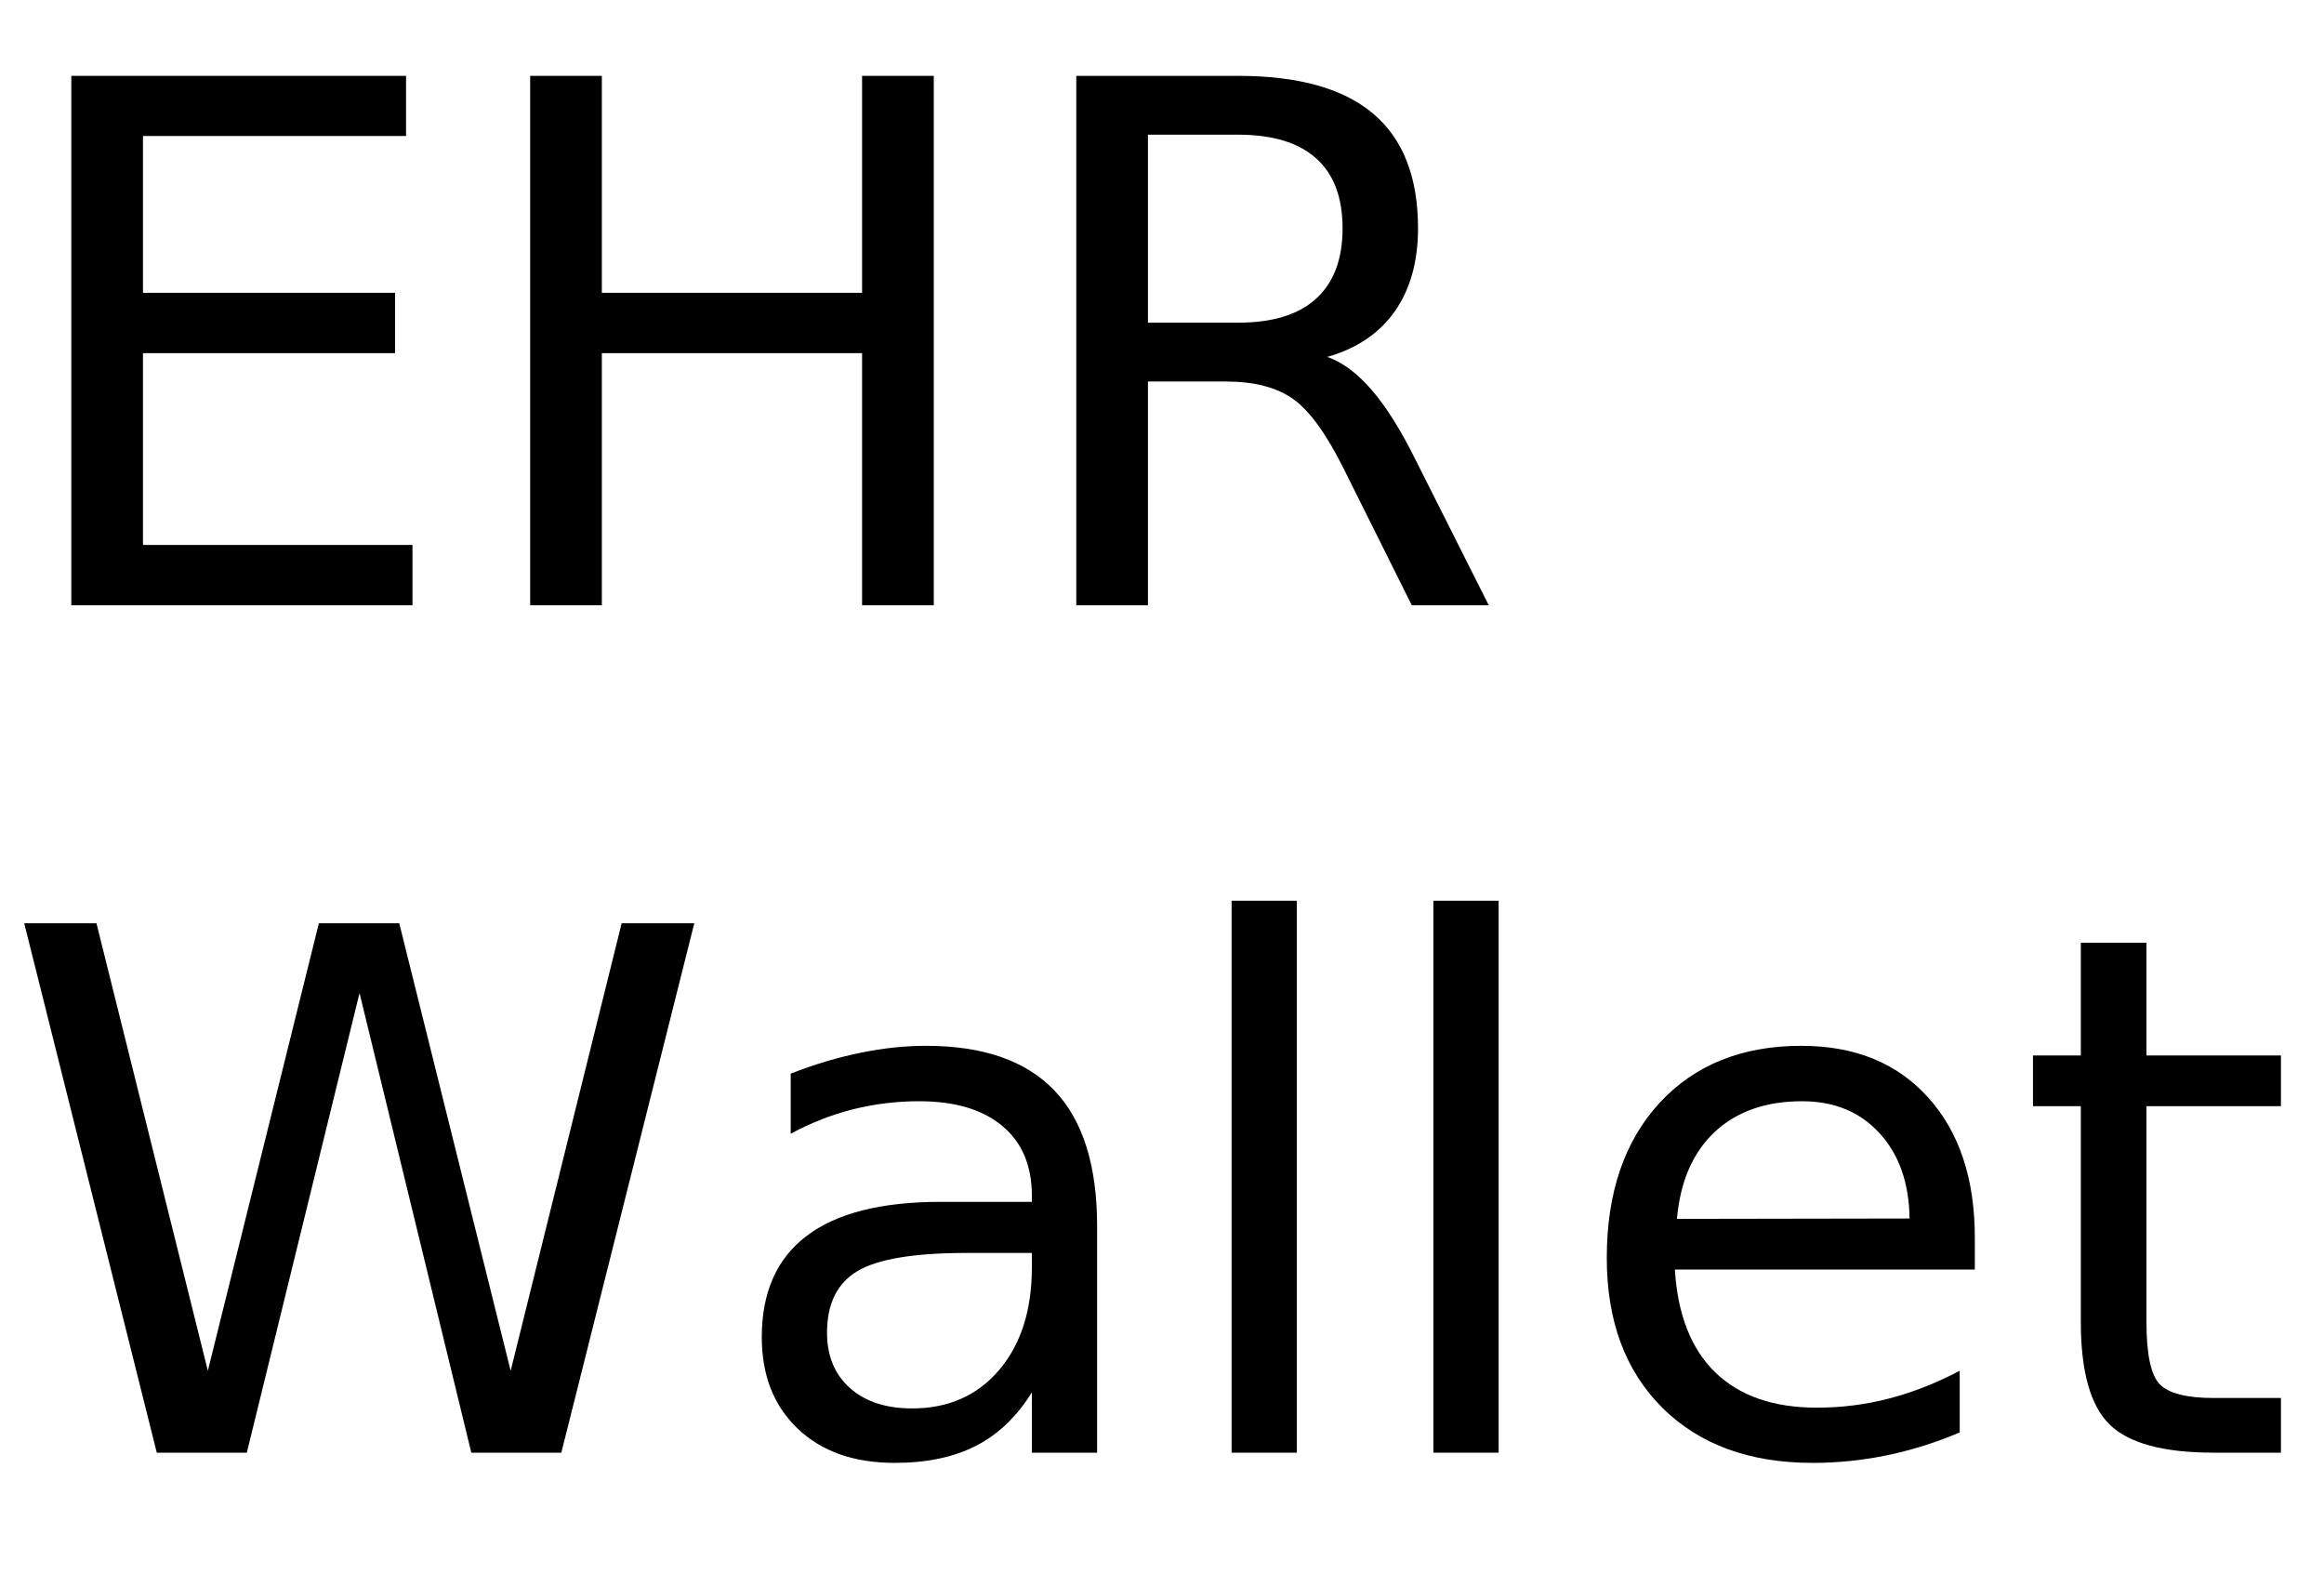
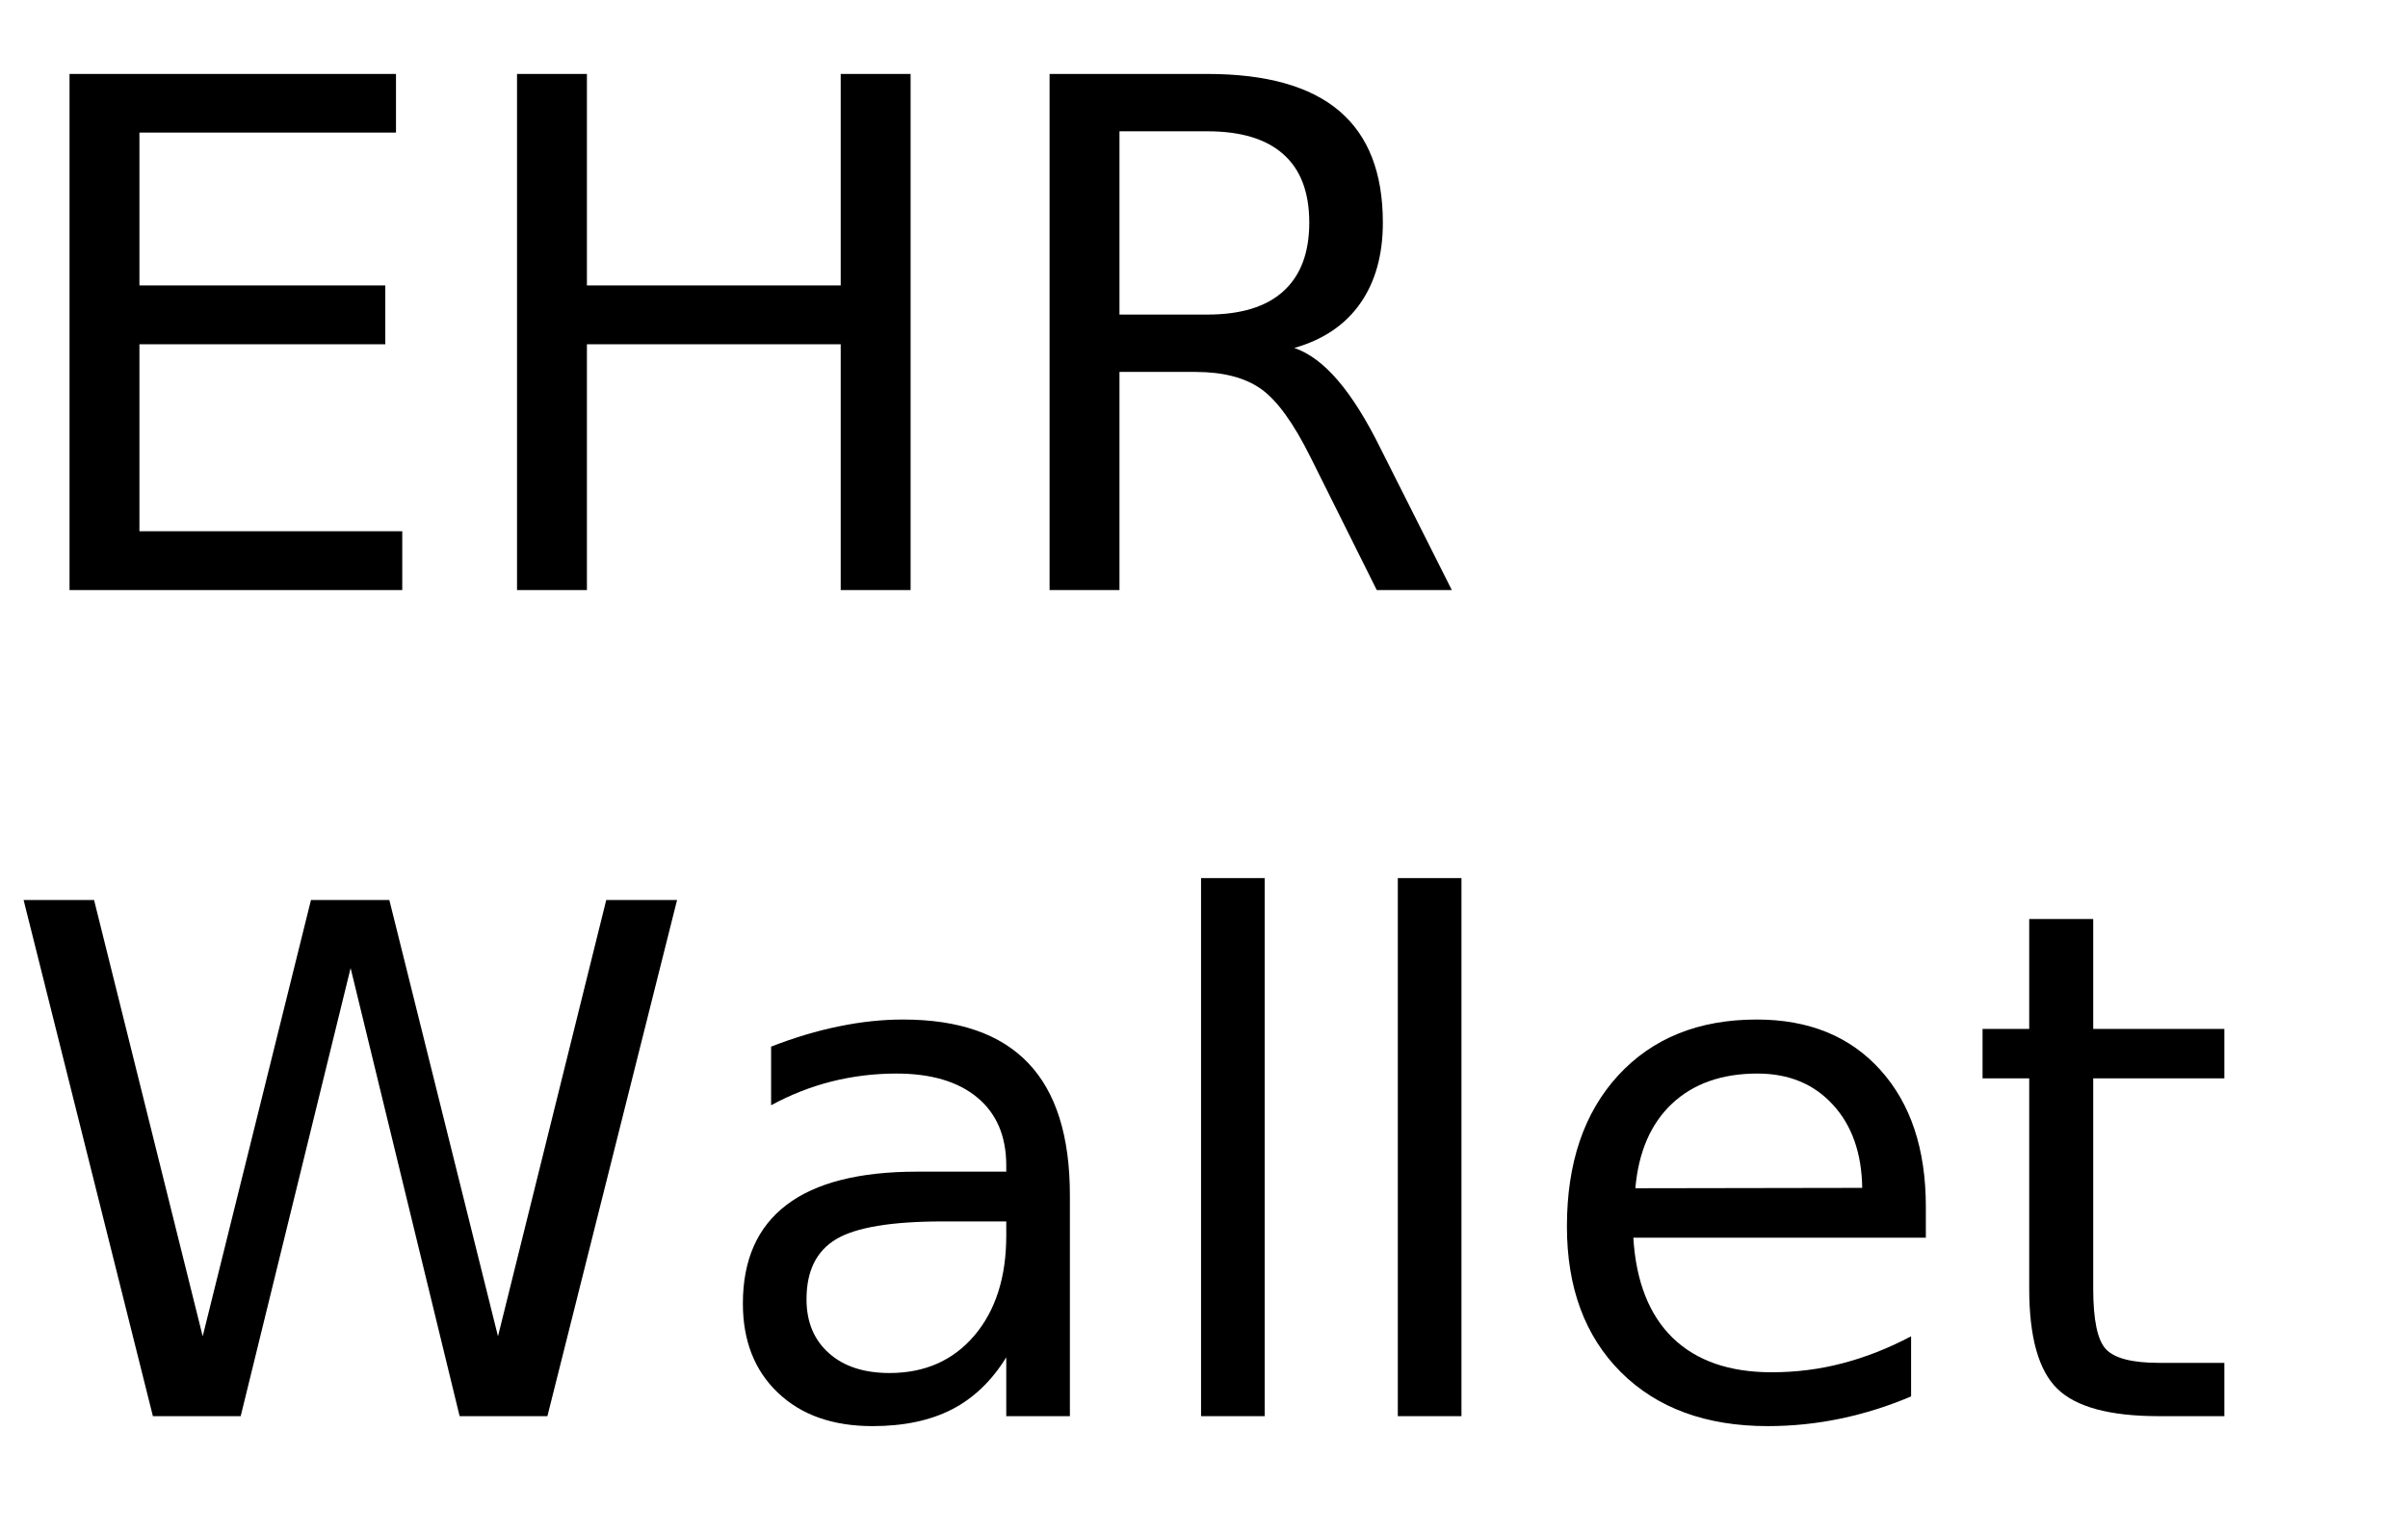
- <svg xmlns="http://www.w3.org/2000/svg" xmlns:xlink="http://www.w3.org/1999/xlink" width="192" height="130" viewBox="0 0 192 130">
+ <svg xmlns="http://www.w3.org/2000/svg" xmlns:xlink="http://www.w3.org/1999/xlink" width="204" height="130" viewBox="0 0 204 130">
  <defs>
    <g>
      <g id="glyph-0-0">
        <path d="M 5.891 -43.734 L 33.547 -43.734 L 33.547 -38.766 L 11.812 -38.766 L 11.812 -25.812 L 32.641 -25.812 L 32.641 -20.828 L 11.812 -20.828 L 11.812 -4.984 L 34.078 -4.984 L 34.078 0 L 5.891 0 Z M 5.891 -43.734 " />
      </g>
      <g id="glyph-0-1">
        <path d="M 5.891 -43.734 L 11.812 -43.734 L 11.812 -25.812 L 33.312 -25.812 L 33.312 -43.734 L 39.234 -43.734 L 39.234 0 L 33.312 0 L 33.312 -20.828 L 11.812 -20.828 L 11.812 0 L 5.891 0 Z M 5.891 -43.734 " />
      </g>
      <g id="glyph-0-2">
        <path d="M 26.625 -20.516 C 27.895 -20.078 29.129 -19.156 30.328 -17.75 C 31.535 -16.344 32.742 -14.41 33.953 -11.953 L 39.969 0 L 33.609 0 L 28.016 -11.219 C 26.566 -14.145 25.16 -16.086 23.797 -17.047 C 22.441 -18.004 20.594 -18.484 18.25 -18.484 L 11.812 -18.484 L 11.812 0 L 5.891 0 L 5.891 -43.734 L 19.25 -43.734 C 24.25 -43.734 27.977 -42.688 30.438 -40.594 C 32.895 -38.508 34.125 -35.359 34.125 -31.141 C 34.125 -28.391 33.484 -26.102 32.203 -24.281 C 30.93 -22.469 29.07 -21.211 26.625 -20.516 Z M 11.812 -38.875 L 11.812 -23.344 L 19.25 -23.344 C 22.102 -23.344 24.254 -24.004 25.703 -25.328 C 27.16 -26.648 27.891 -28.586 27.891 -31.141 C 27.891 -33.703 27.16 -35.629 25.703 -36.922 C 24.254 -38.223 22.102 -38.875 19.25 -38.875 Z M 11.812 -38.875 " />
      </g>
      <g id="glyph-0-3">
        <path d="M 2 -43.734 L 7.969 -43.734 L 17.172 -6.766 L 26.344 -43.734 L 32.984 -43.734 L 42.188 -6.766 L 51.359 -43.734 L 57.359 -43.734 L 46.375 0 L 38.938 0 L 29.703 -37.969 L 20.391 0 L 12.953 0 Z M 2 -43.734 " />
      </g>
      <g id="glyph-0-4">
        <path d="M 20.562 -16.5 C 16.207 -16.5 13.191 -16 11.516 -15 C 9.836 -14 9 -12.301 9 -9.906 C 9 -7.988 9.629 -6.469 10.891 -5.344 C 12.148 -4.219 13.863 -3.656 16.031 -3.656 C 19.02 -3.656 21.414 -4.711 23.219 -6.828 C 25.02 -8.953 25.922 -11.773 25.922 -15.297 L 25.922 -16.5 Z M 31.312 -18.719 L 31.312 0 L 25.922 0 L 25.922 -4.984 C 24.691 -2.992 23.16 -1.523 21.328 -0.578 C 19.492 0.367 17.25 0.844 14.594 0.844 C 11.227 0.844 8.555 -0.098 6.578 -1.984 C 4.598 -3.867 3.609 -6.391 3.609 -9.547 C 3.609 -13.242 4.844 -16.031 7.312 -17.906 C 9.781 -19.781 13.469 -20.719 18.375 -20.719 L 25.922 -20.719 L 25.922 -21.234 C 25.922 -23.723 25.102 -25.645 23.469 -27 C 21.844 -28.352 19.555 -29.031 16.609 -29.031 C 14.734 -29.031 12.906 -28.805 11.125 -28.359 C 9.352 -27.91 7.645 -27.238 6 -26.344 L 6 -31.312 C 7.977 -32.082 9.895 -32.656 11.75 -33.031 C 13.602 -33.414 15.41 -33.609 17.172 -33.609 C 21.91 -33.609 25.453 -32.375 27.797 -29.906 C 30.141 -27.445 31.312 -23.719 31.312 -18.719 Z M 31.312 -18.719 " />
      </g>
      <g id="glyph-0-5">
        <path d="M 5.656 -45.594 L 11.047 -45.594 L 11.047 0 L 5.656 0 Z M 5.656 -45.594 " />
      </g>
      <g id="glyph-0-6">
        <path d="M 33.719 -17.75 L 33.719 -15.125 L 8.938 -15.125 C 9.164 -11.406 10.281 -8.57 12.281 -6.625 C 14.289 -4.688 17.082 -3.719 20.656 -3.719 C 22.727 -3.719 24.734 -3.973 26.672 -4.484 C 28.617 -4.992 30.551 -5.754 32.469 -6.766 L 32.469 -1.672 C 30.531 -0.848 28.547 -0.223 26.516 0.203 C 24.484 0.629 22.422 0.844 20.328 0.844 C 15.098 0.844 10.953 -0.676 7.891 -3.719 C 4.836 -6.77 3.312 -10.891 3.312 -16.078 C 3.312 -21.453 4.758 -25.719 7.656 -28.875 C 10.562 -32.031 14.473 -33.609 19.391 -33.609 C 23.805 -33.609 27.297 -32.188 29.859 -29.344 C 32.43 -26.5 33.719 -22.633 33.719 -17.75 Z M 28.328 -19.344 C 28.285 -22.289 27.457 -24.641 25.844 -26.391 C 24.238 -28.148 22.109 -29.031 19.453 -29.031 C 16.441 -29.031 14.031 -28.18 12.219 -26.484 C 10.414 -24.785 9.379 -22.395 9.109 -19.312 Z M 28.328 -19.344 " />
      </g>
      <g id="glyph-0-7">
        <path d="M 10.984 -42.125 L 10.984 -32.812 L 22.094 -32.812 L 22.094 -28.625 L 10.984 -28.625 L 10.984 -10.812 C 10.984 -8.133 11.348 -6.414 12.078 -5.656 C 12.816 -4.895 14.305 -4.516 16.547 -4.516 L 22.094 -4.516 L 22.094 0 L 16.547 0 C 12.391 0 9.52 -0.773 7.938 -2.328 C 6.352 -3.879 5.562 -6.707 5.562 -10.812 L 5.562 -28.625 L 1.609 -28.625 L 1.609 -32.812 L 5.562 -32.812 L 5.562 -42.125 Z M 10.984 -42.125 " />
      </g>
    </g>
  </defs>
  <g fill="rgb(0%, 0%, 0%)" fill-opacity="1">
    <use xlink:href="#glyph-0-0" x="0" y="50" />
    <use xlink:href="#glyph-0-1" x="37.91" y="50" />
    <use xlink:href="#glyph-0-2" x="83.027" y="50" />
  </g>
  <g fill="rgb(0%, 0%, 0%)" fill-opacity="1">
    <use xlink:href="#glyph-0-3" x="0" y="120" />
    <use xlink:href="#glyph-0-4" x="59.326" y="120" />
    <use xlink:href="#glyph-0-5" x="96.094" y="120" />
    <use xlink:href="#glyph-0-5" x="112.764" y="120" />
    <use xlink:href="#glyph-0-6" x="129.434" y="120" />
    <use xlink:href="#glyph-0-7" x="166.348" y="120" />
  </g>
</svg>
